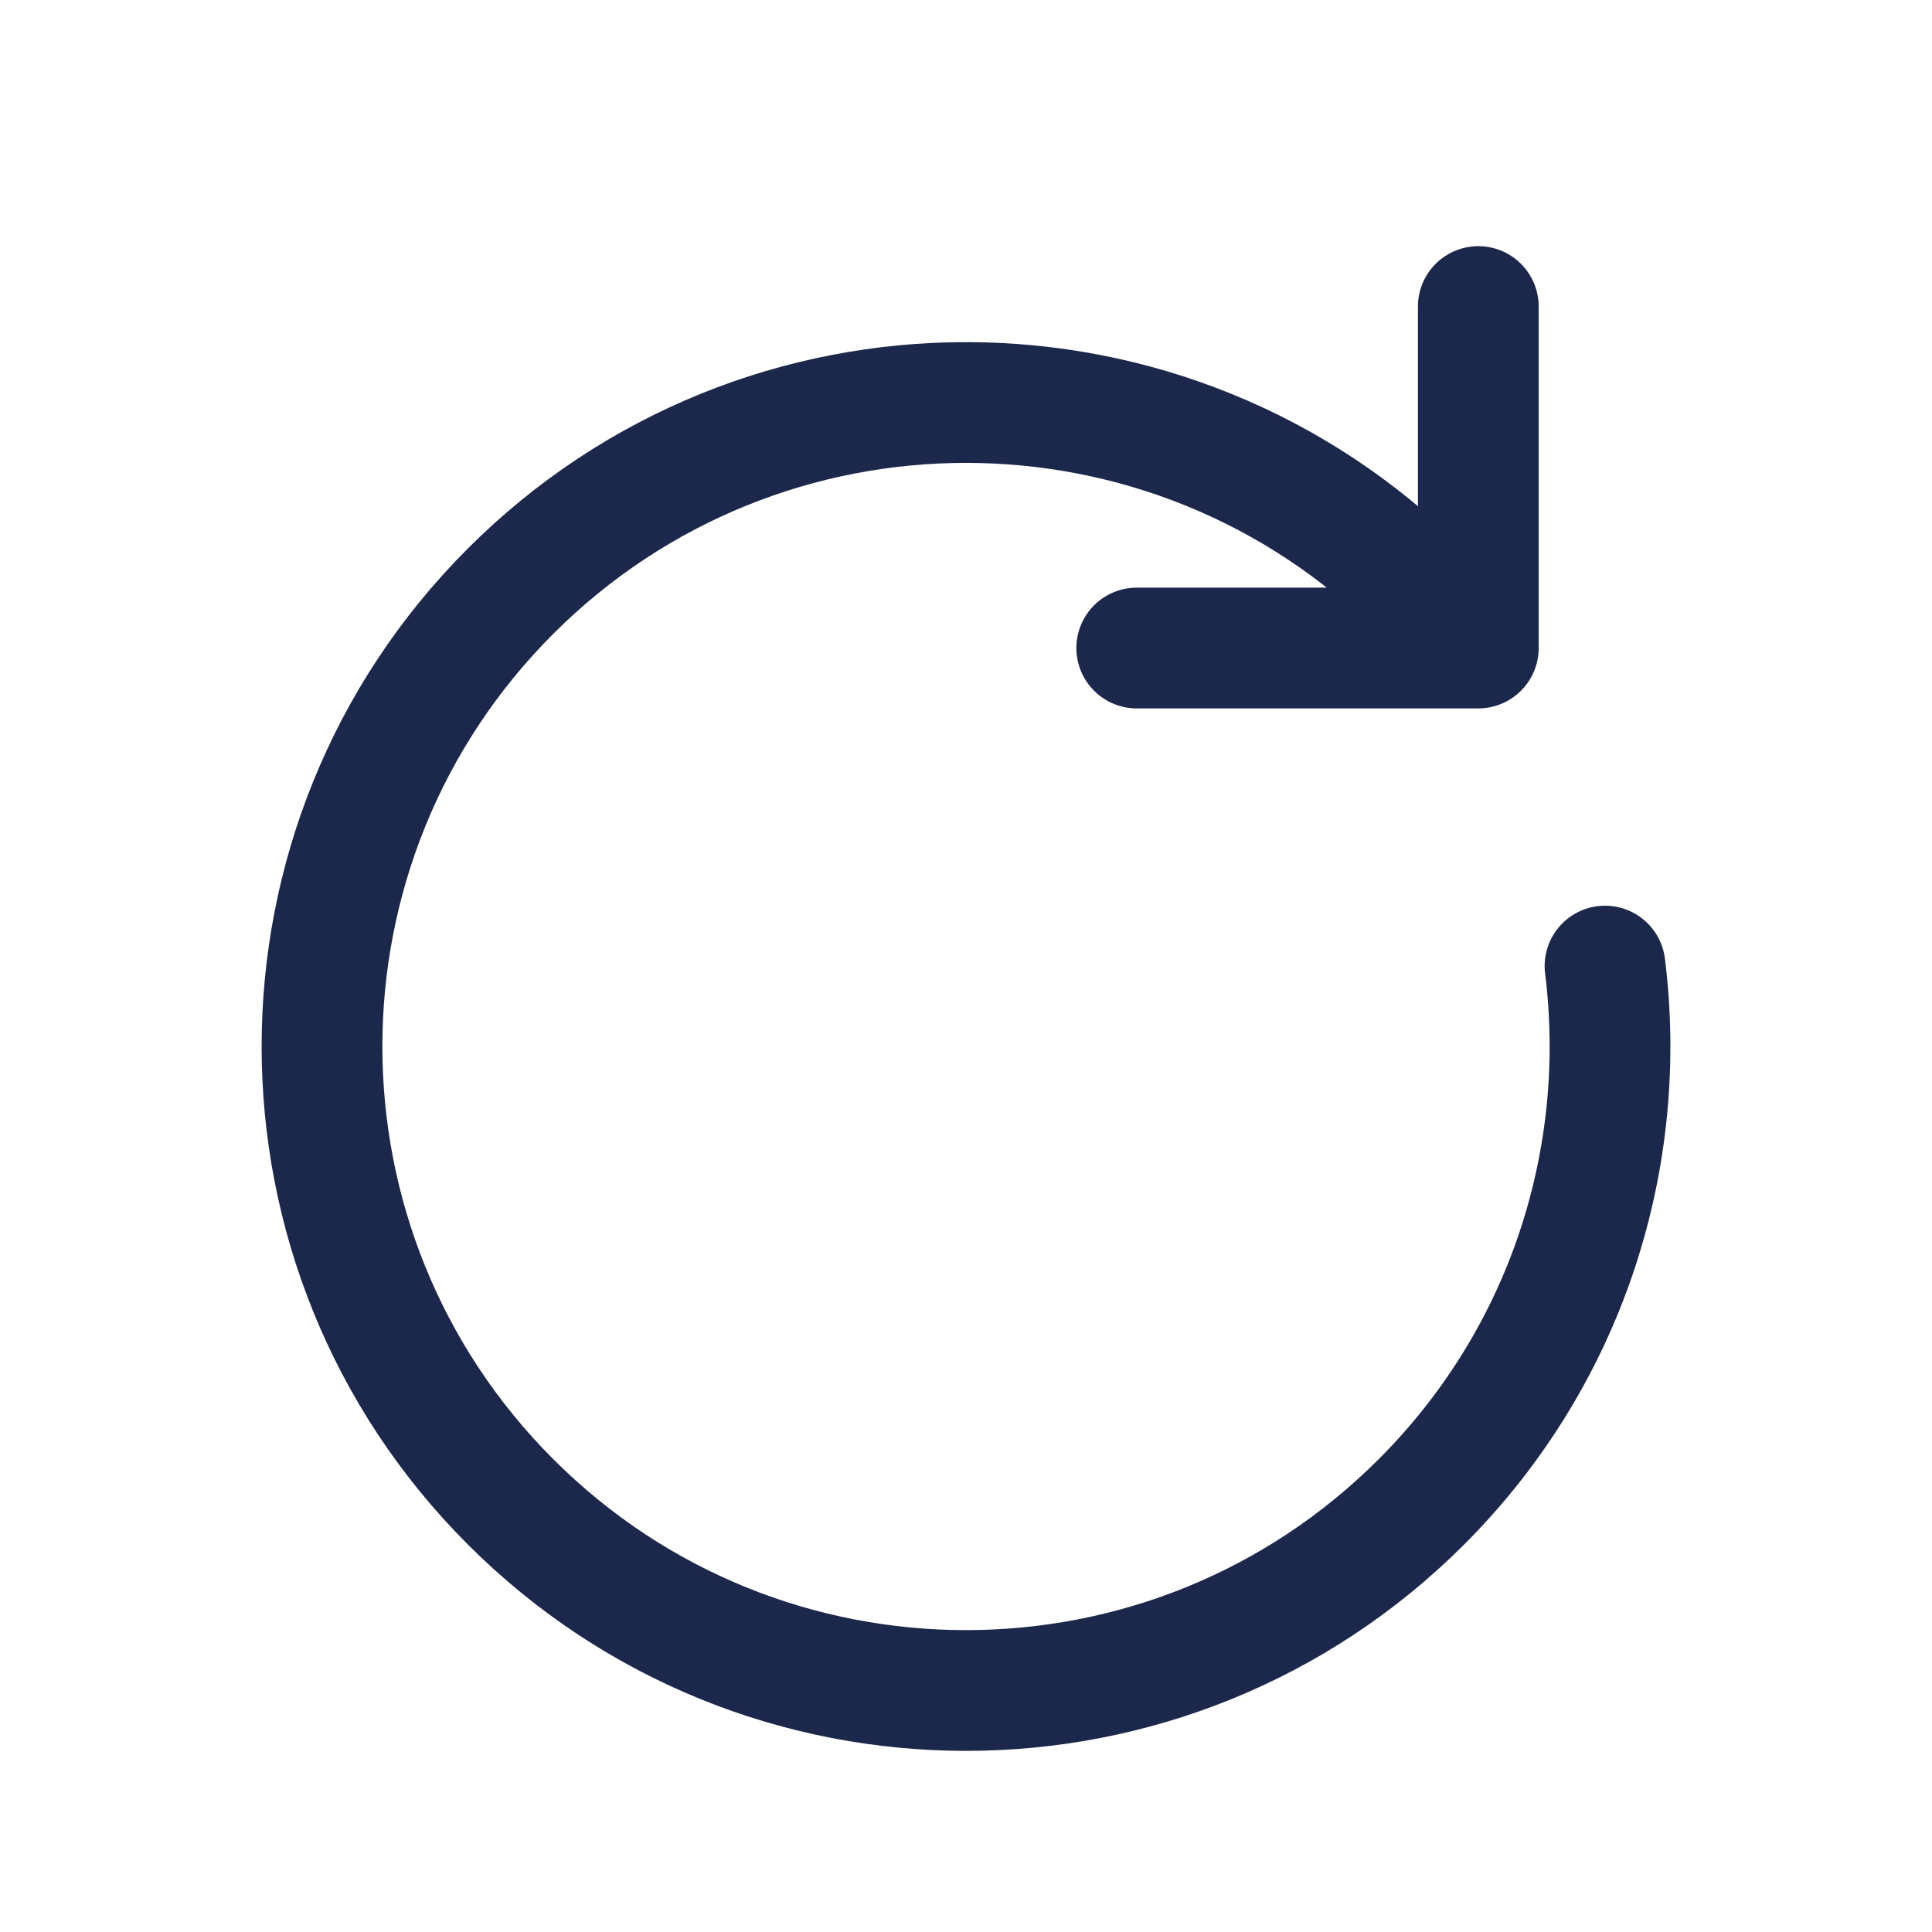
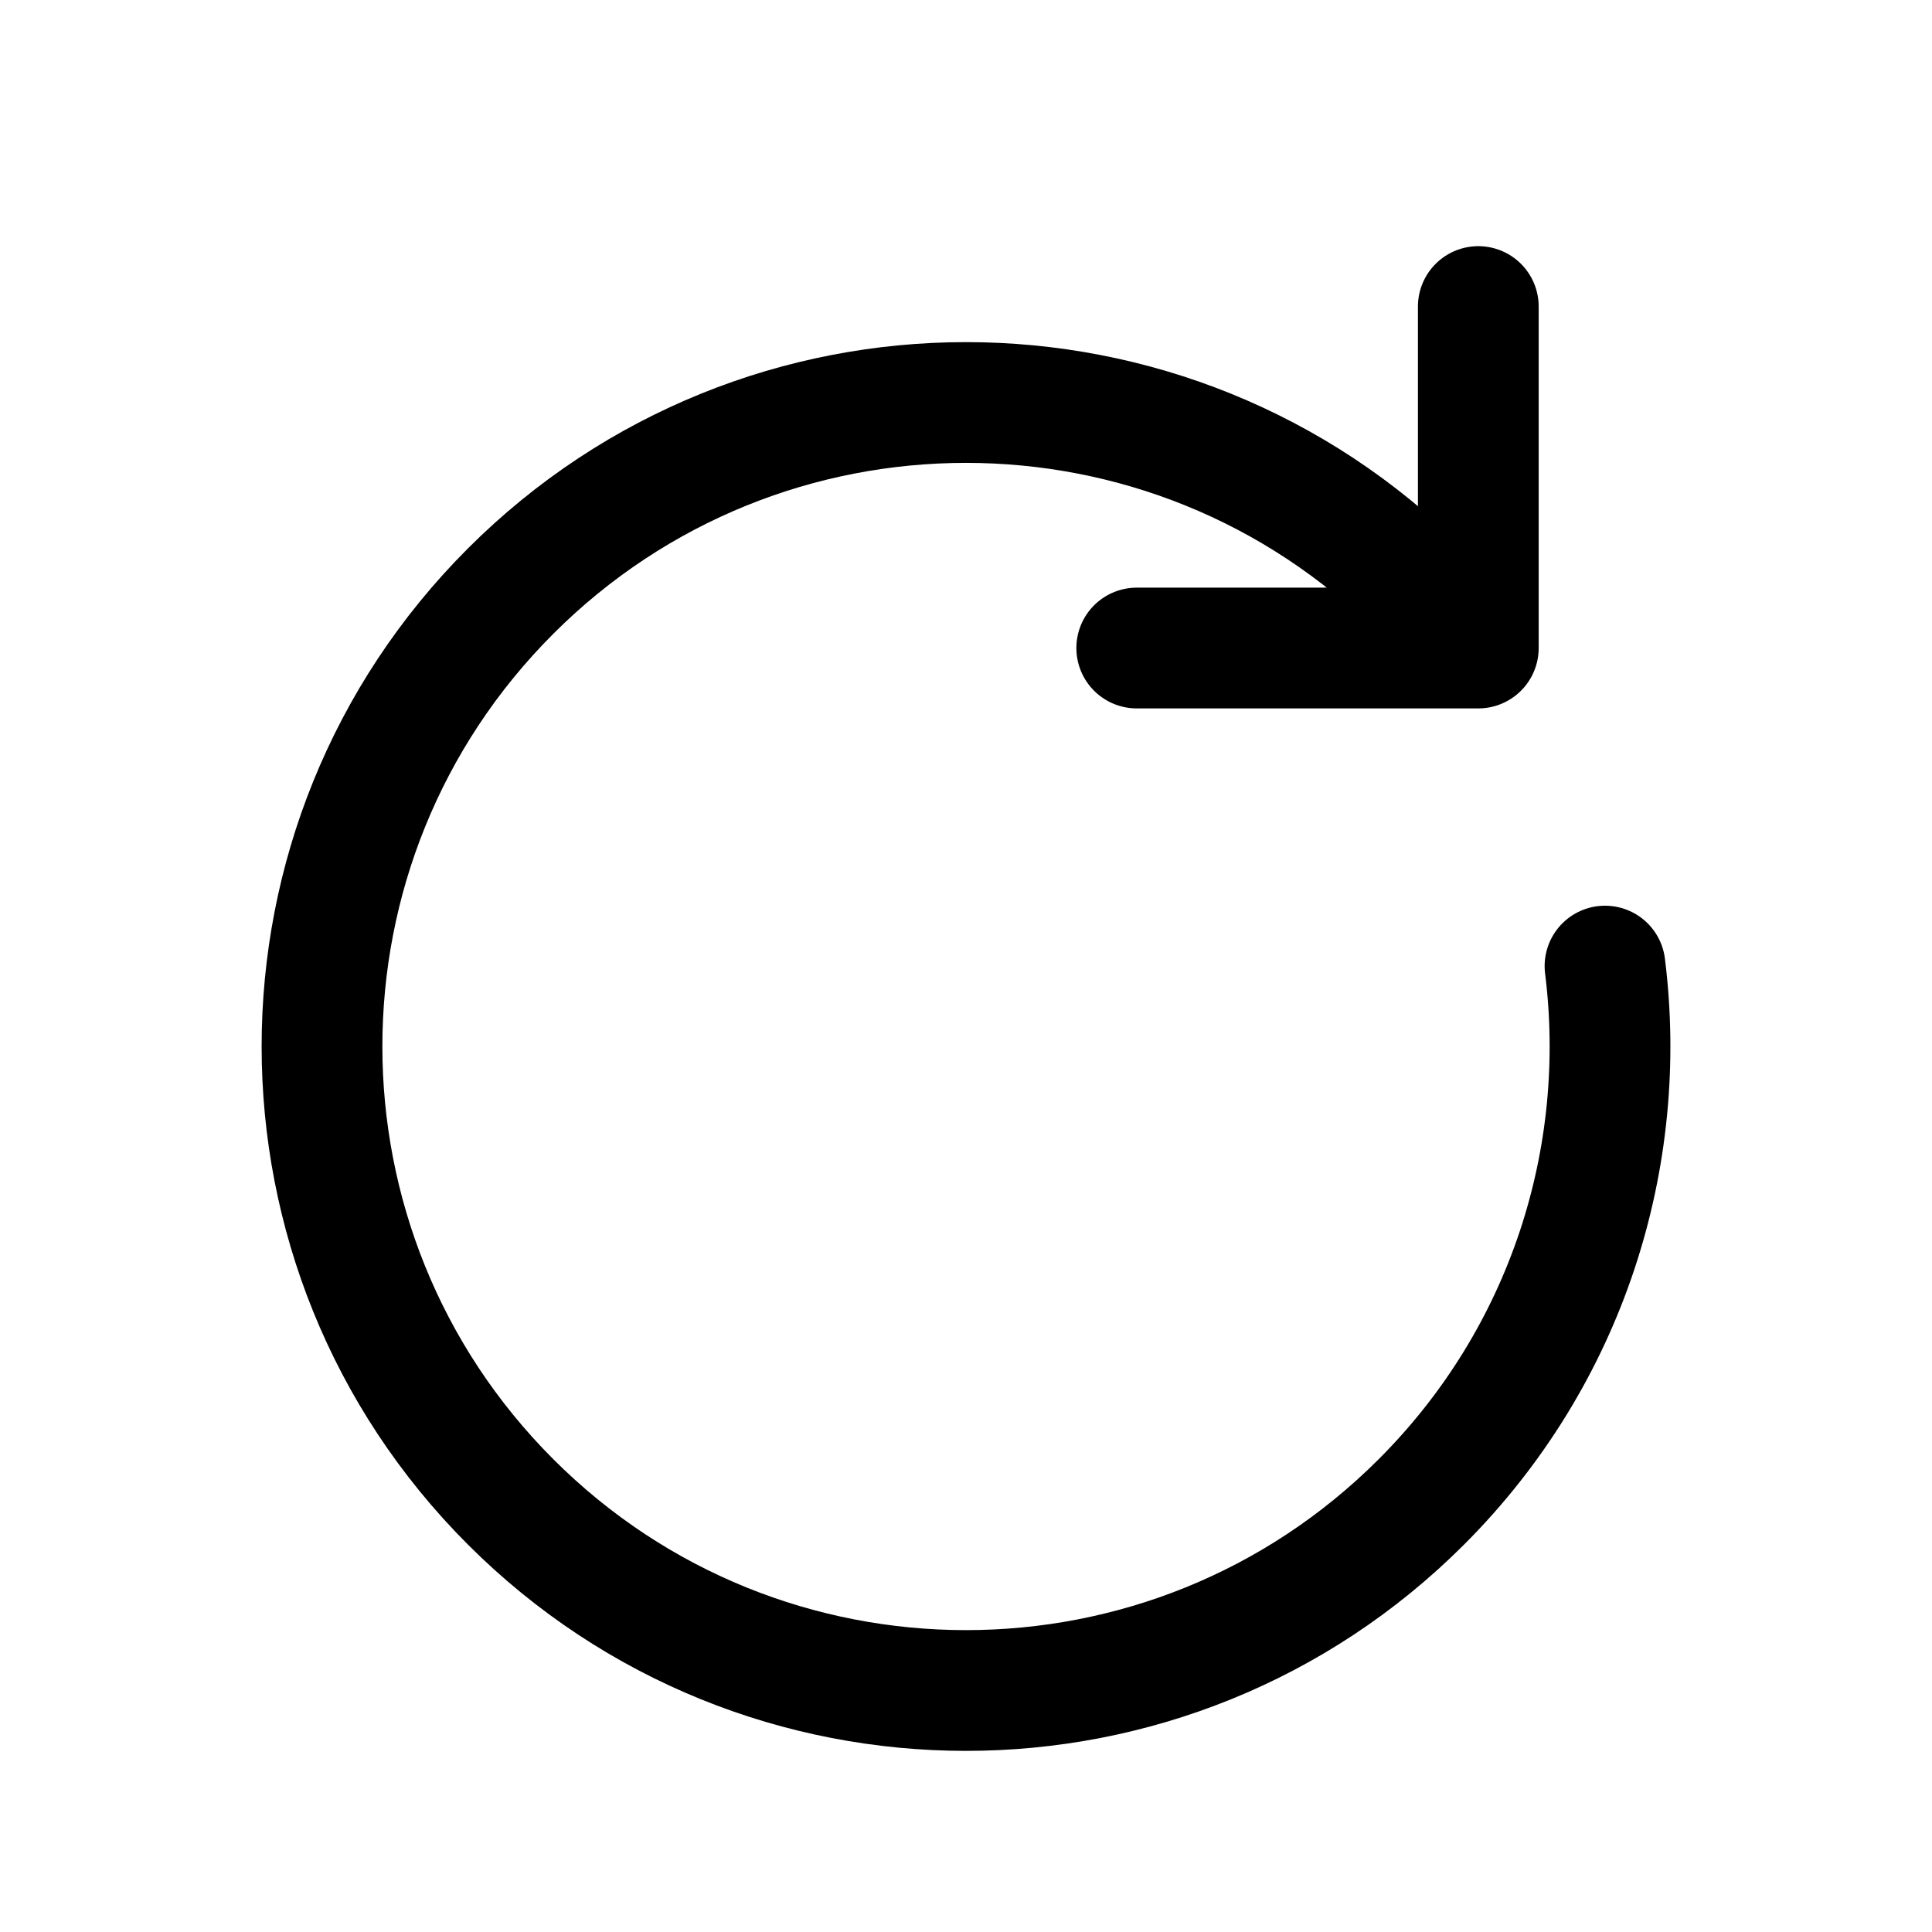
<svg xmlns="http://www.w3.org/2000/svg" width="800px" height="800px" viewBox="0 0 24 24" fill="none">
-   <path d="M18.364 8.05L17.657 7.343C14.533 4.219 9.467 4.219 6.343 7.343C3.219 10.467 3.219 15.533 6.343 18.657C9.467 21.781 14.533 21.781 17.657 18.657C19.474 16.84 20.234 14.367 19.938 12.001M18.364 8.05H14.121M18.364 8.05V3.808" stroke="#1C274C" stroke-width="1.5" stroke-linecap="round" stroke-linejoin="round" />
+   <path d="M18.364 8.05L17.657 7.343C14.533 4.219 9.467 4.219 6.343 7.343C3.219 10.467 3.219 15.533 6.343 18.657C9.467 21.781 14.533 21.781 17.657 18.657C19.474 16.84 20.234 14.367 19.938 12.001M18.364 8.05H14.121M18.364 8.05V3.808" stroke="#000" stroke-width="1.5" stroke-linecap="round" stroke-linejoin="round" />
</svg>
